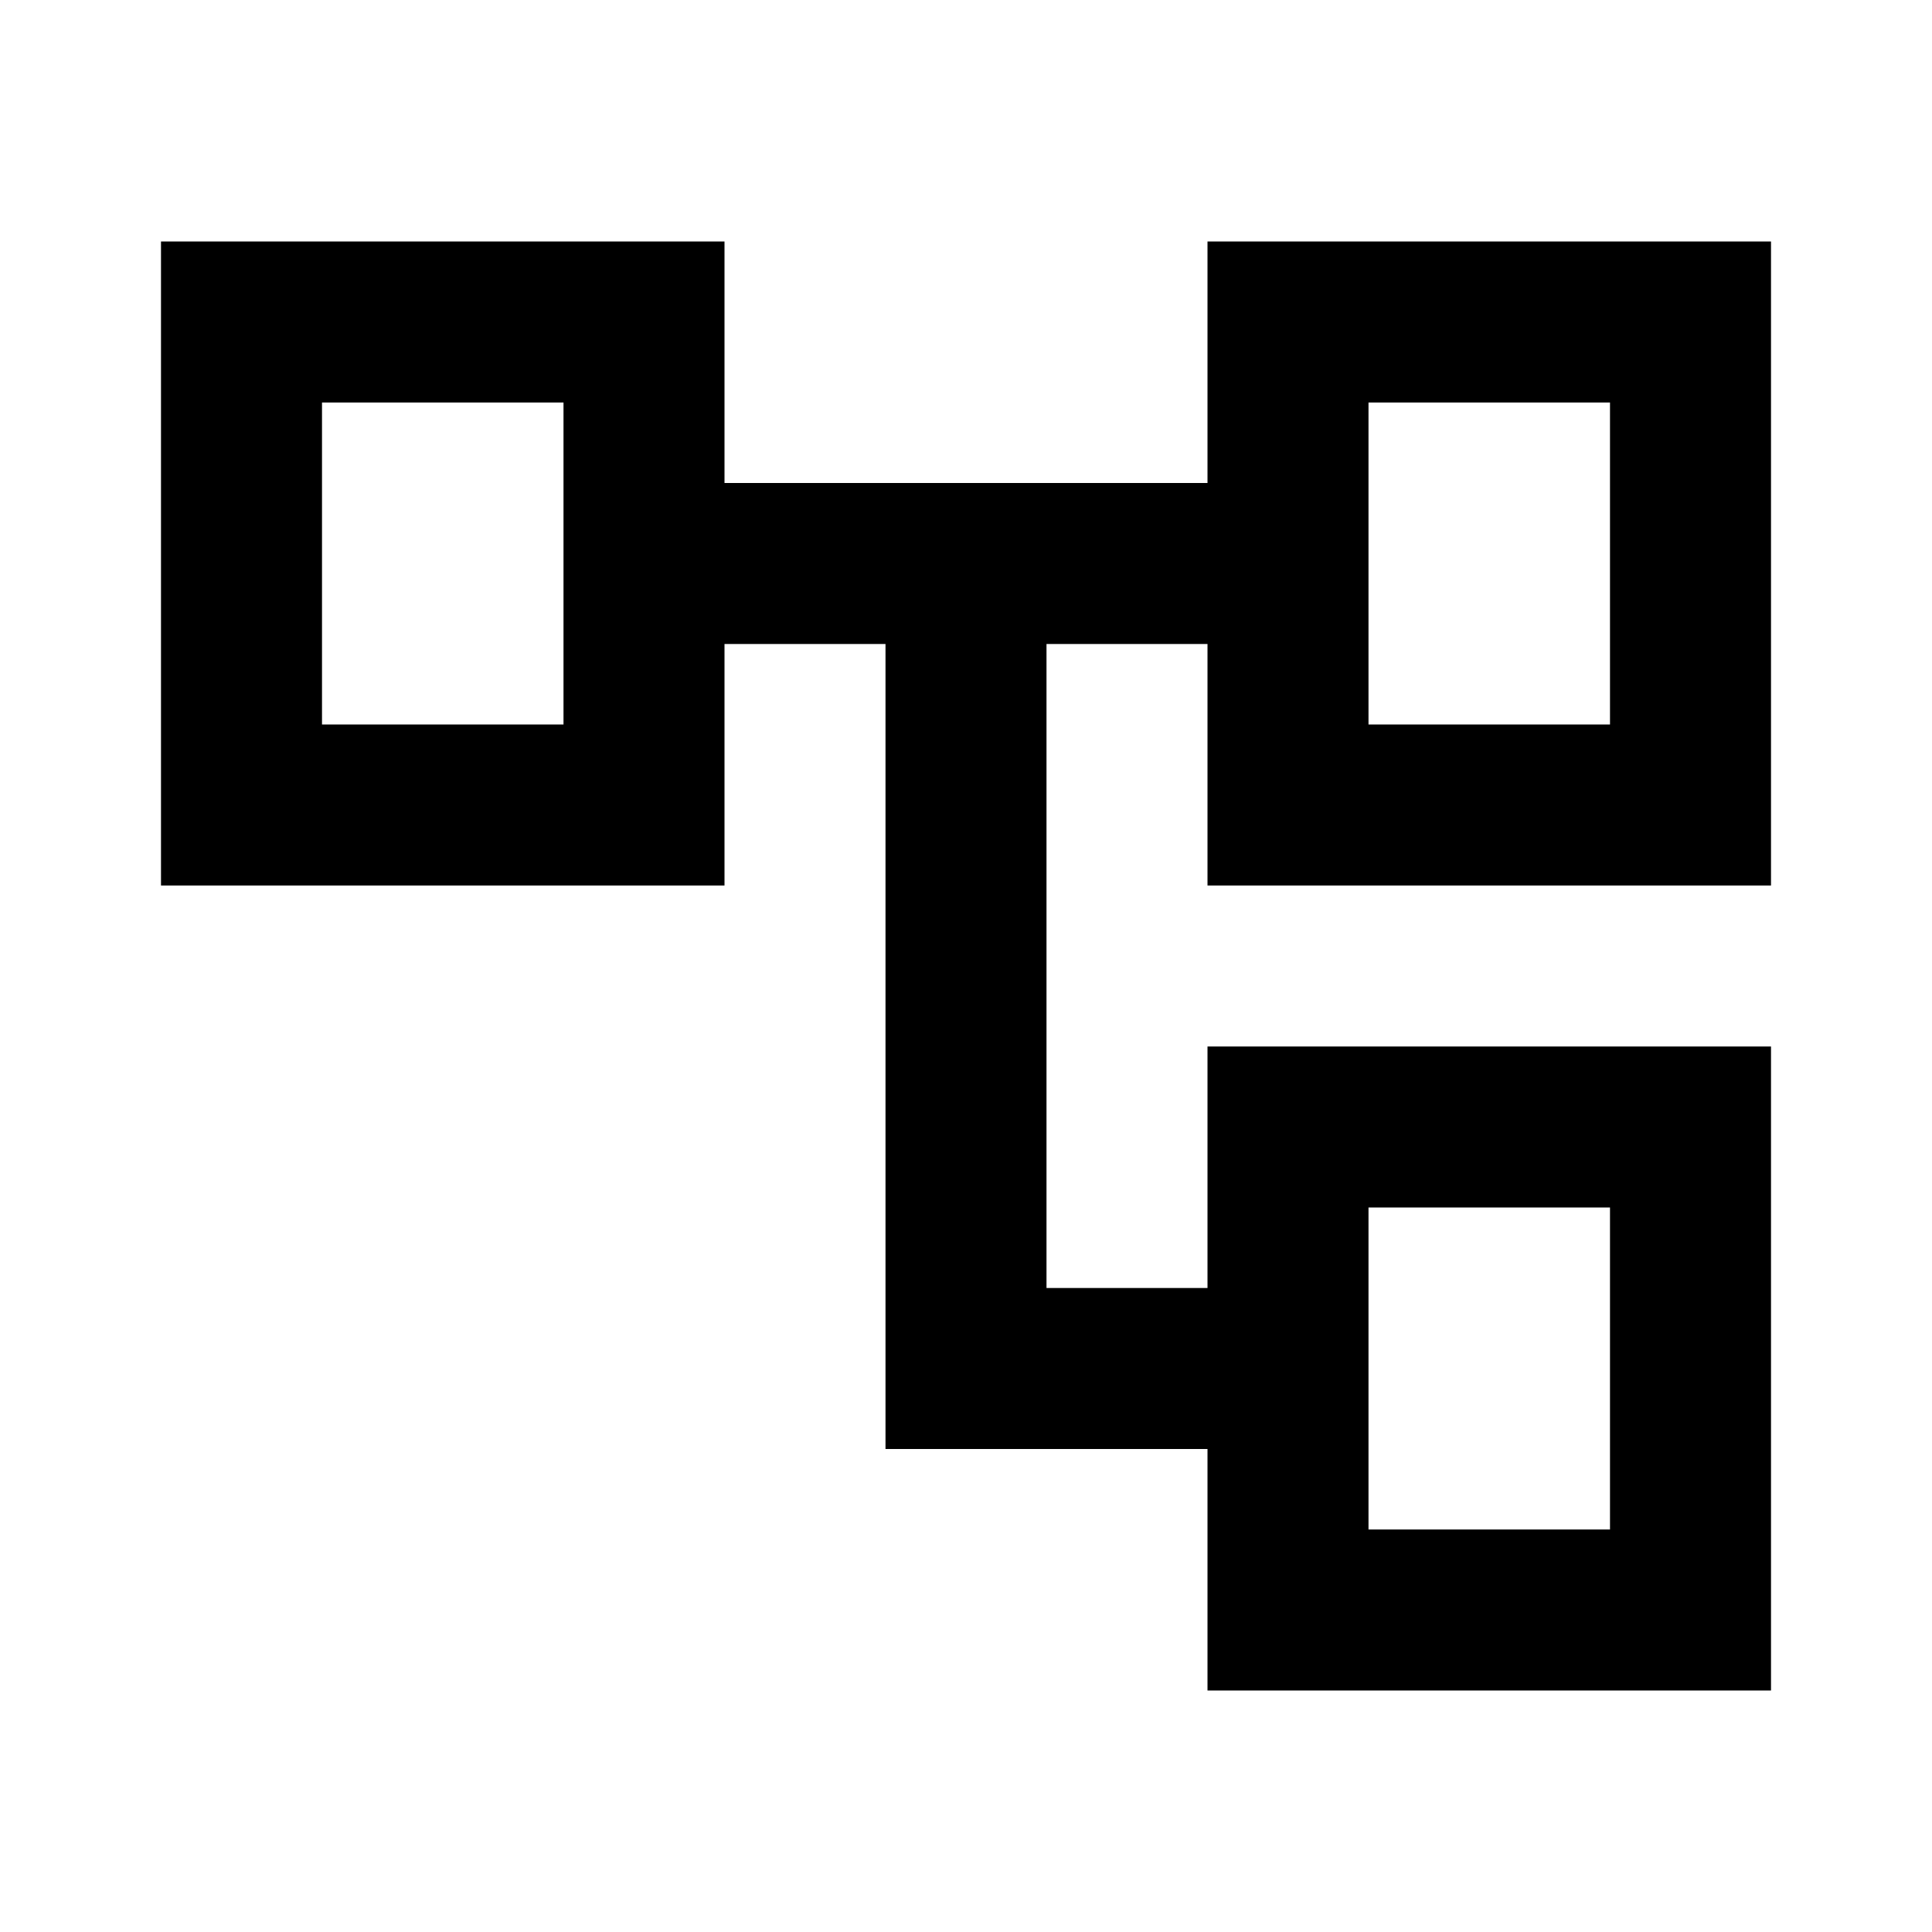
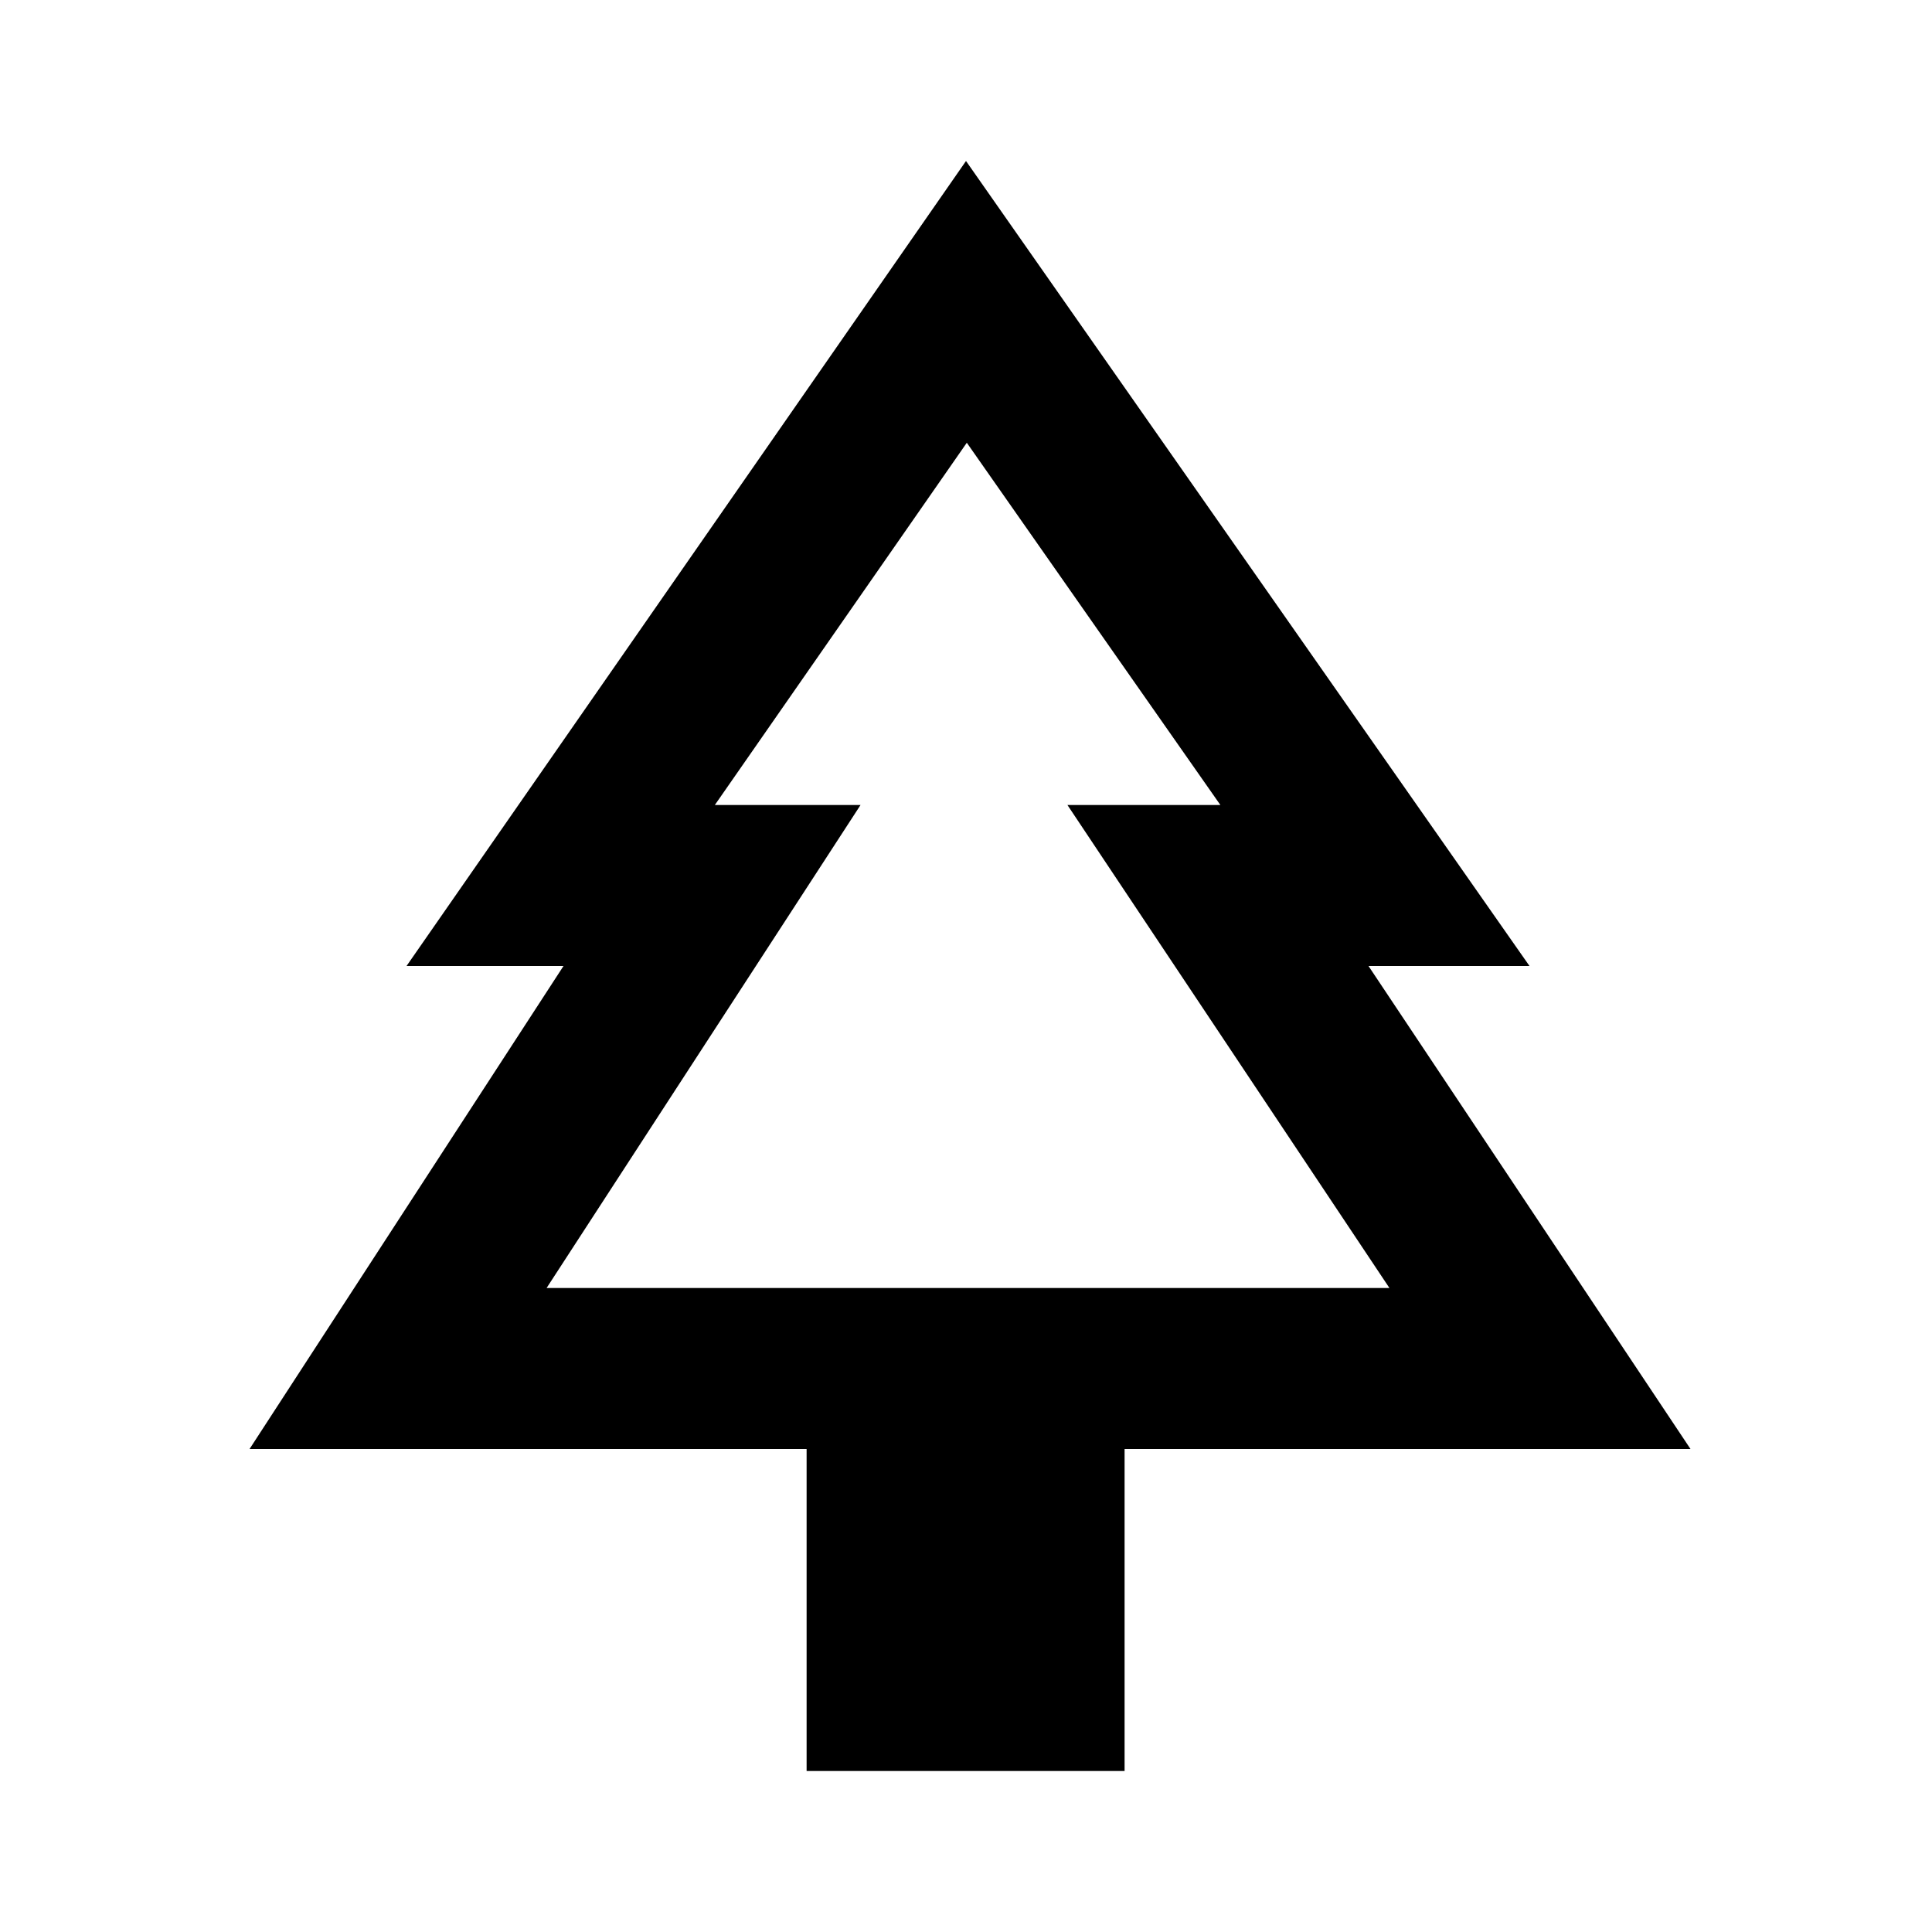
<svg xmlns="http://www.w3.org/2000/svg" enable-background="new 0 0 24 24" height="24px" viewBox="0 0 24 24" width="24px" fill="#000000">
-   <rect fill="none" height="24" width="24" />
-   <path d="M22,11V3h-7v3H9V3H2v8h7V8h2v10h4v3h7v-8h-7v3h-2V8h2v3H22z M7,9H4V5h3V9z M17,15h3v4h-3V15z M17,5h3v4h-3V5z" />
+   <g>
+     <rect fill="none" height="24" width="24" />
+   </g>
+   <g>
+     <g>
+       <g>
+         <path d="M17,12h2L12,2L5.05,12H7l-3.9,6h6.92v4h3.95v-4H21L17,12z M6.79,16l3.9-6H8.88l3.13-4.5l3.15,4.5h-1.9l4,6H6.79z" />
+       </g>
+     </g>
+   </g>
</svg>
